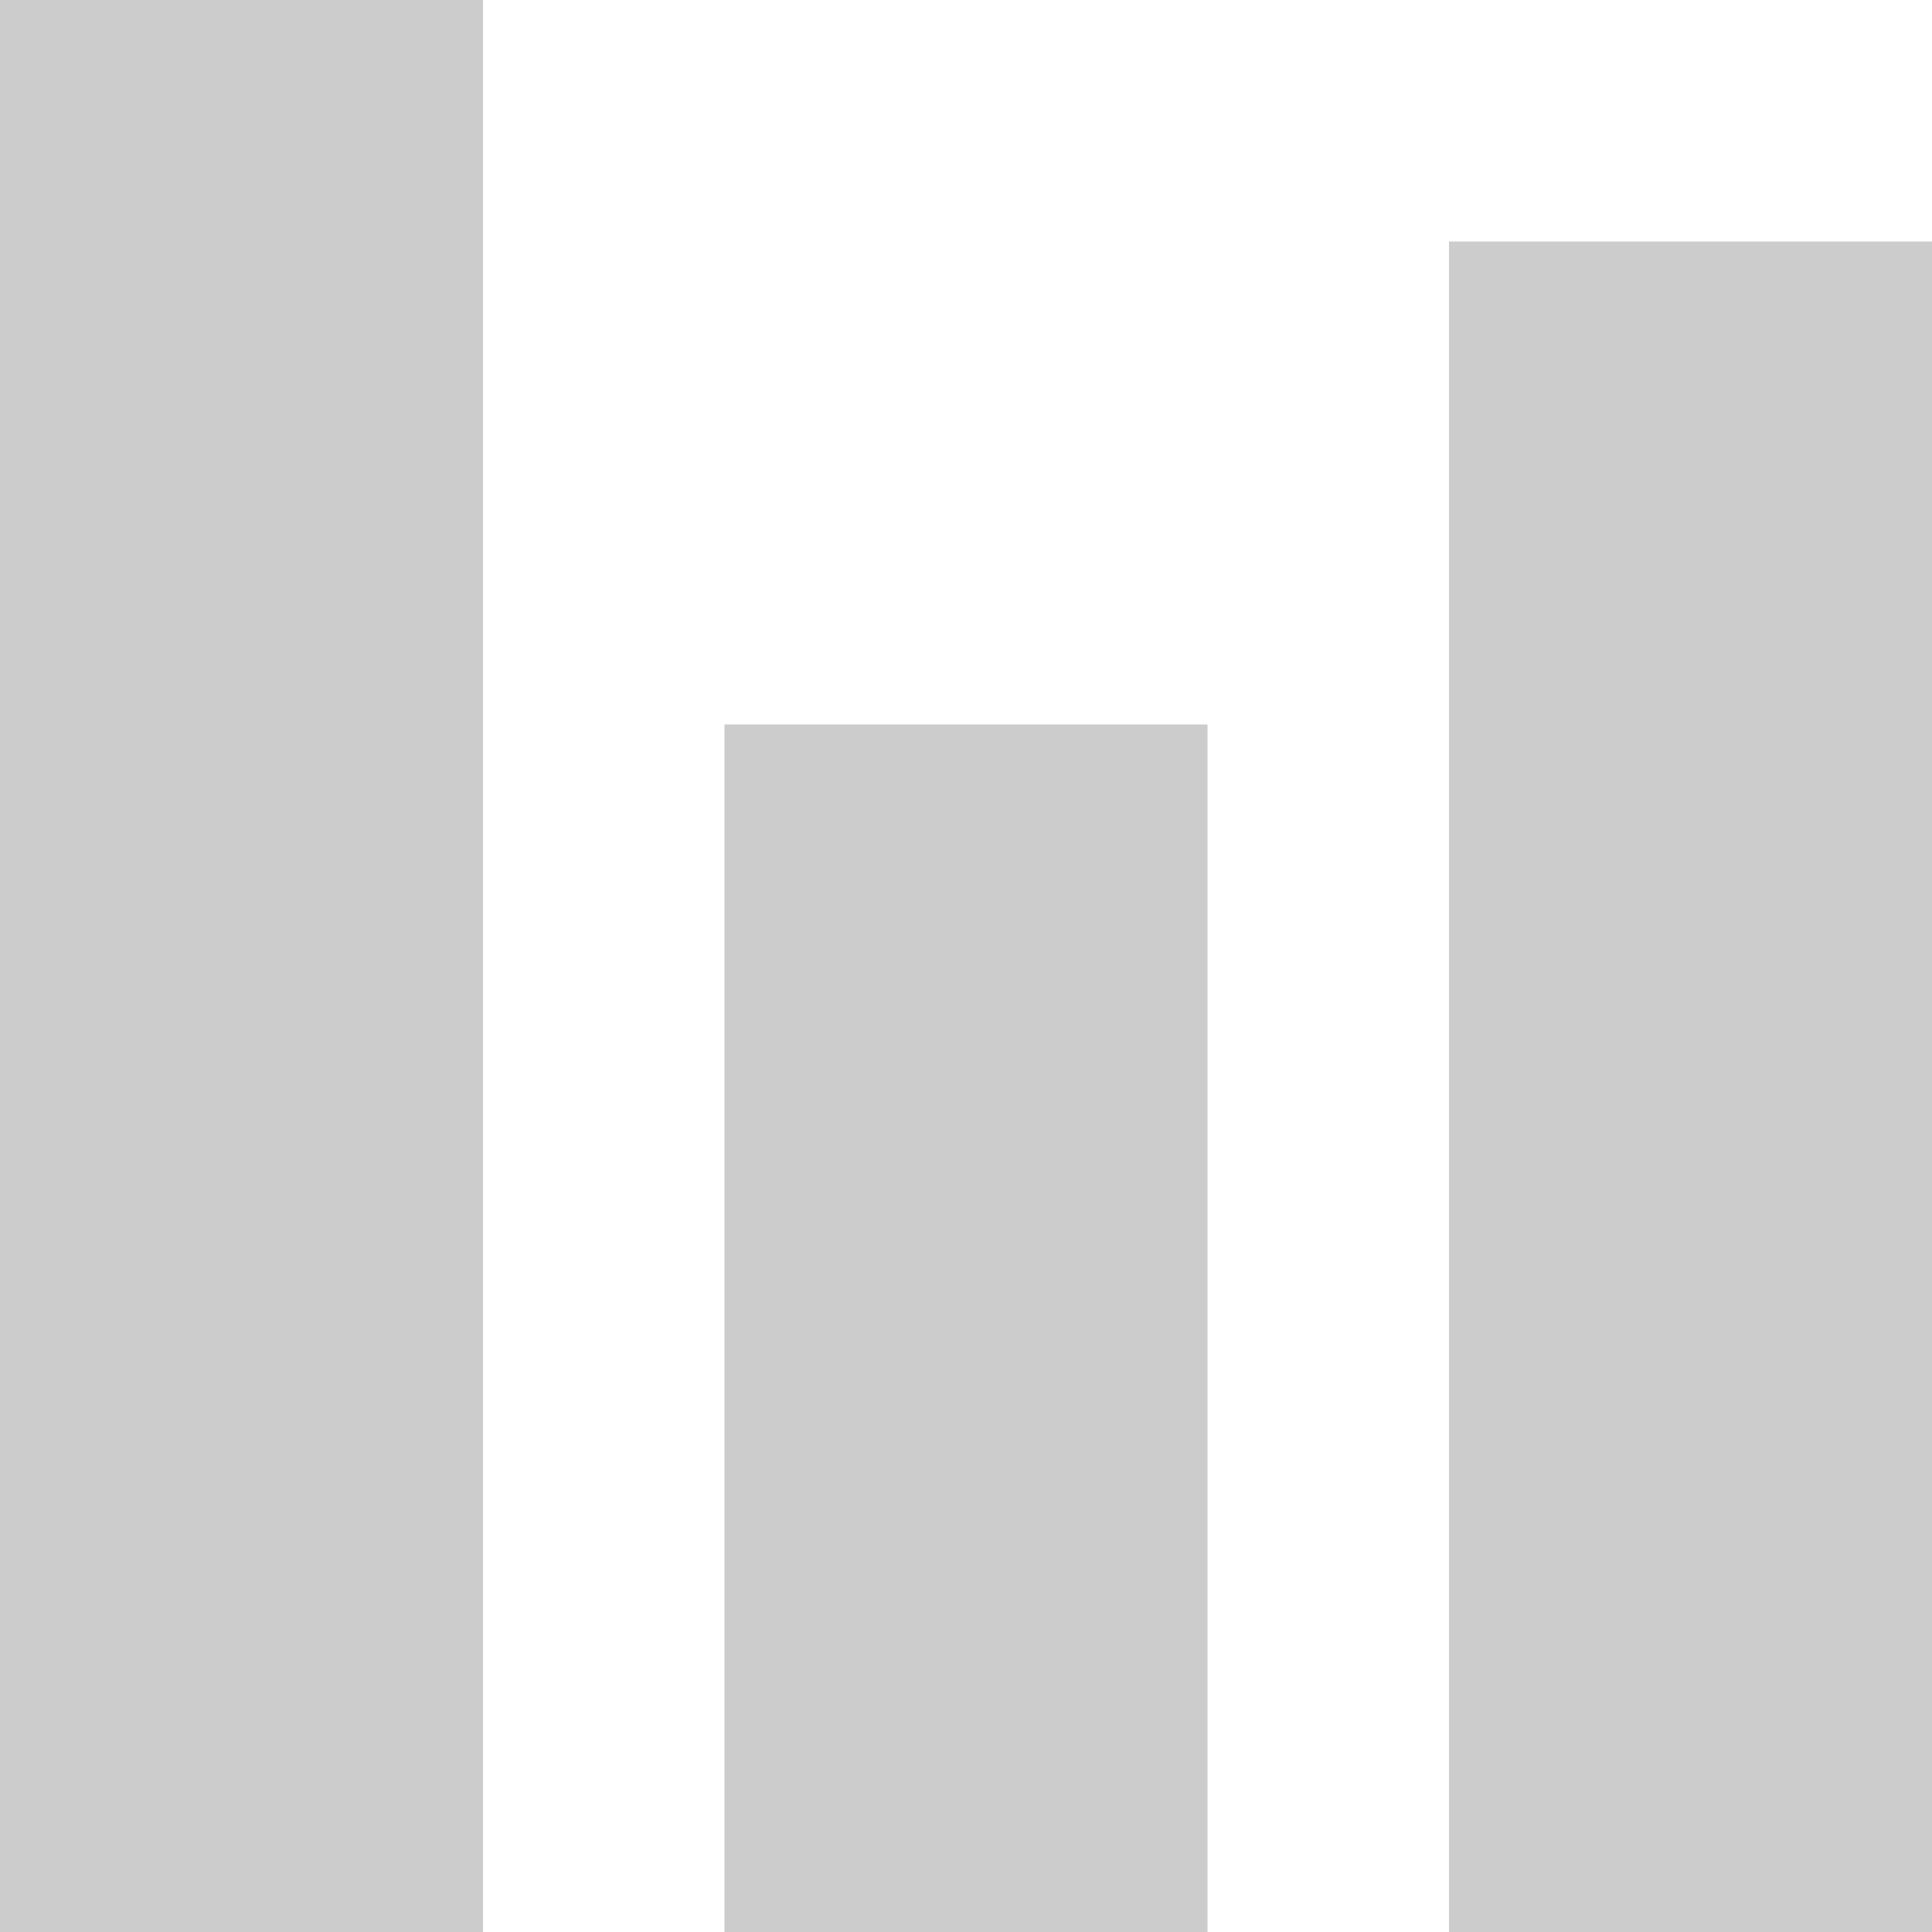
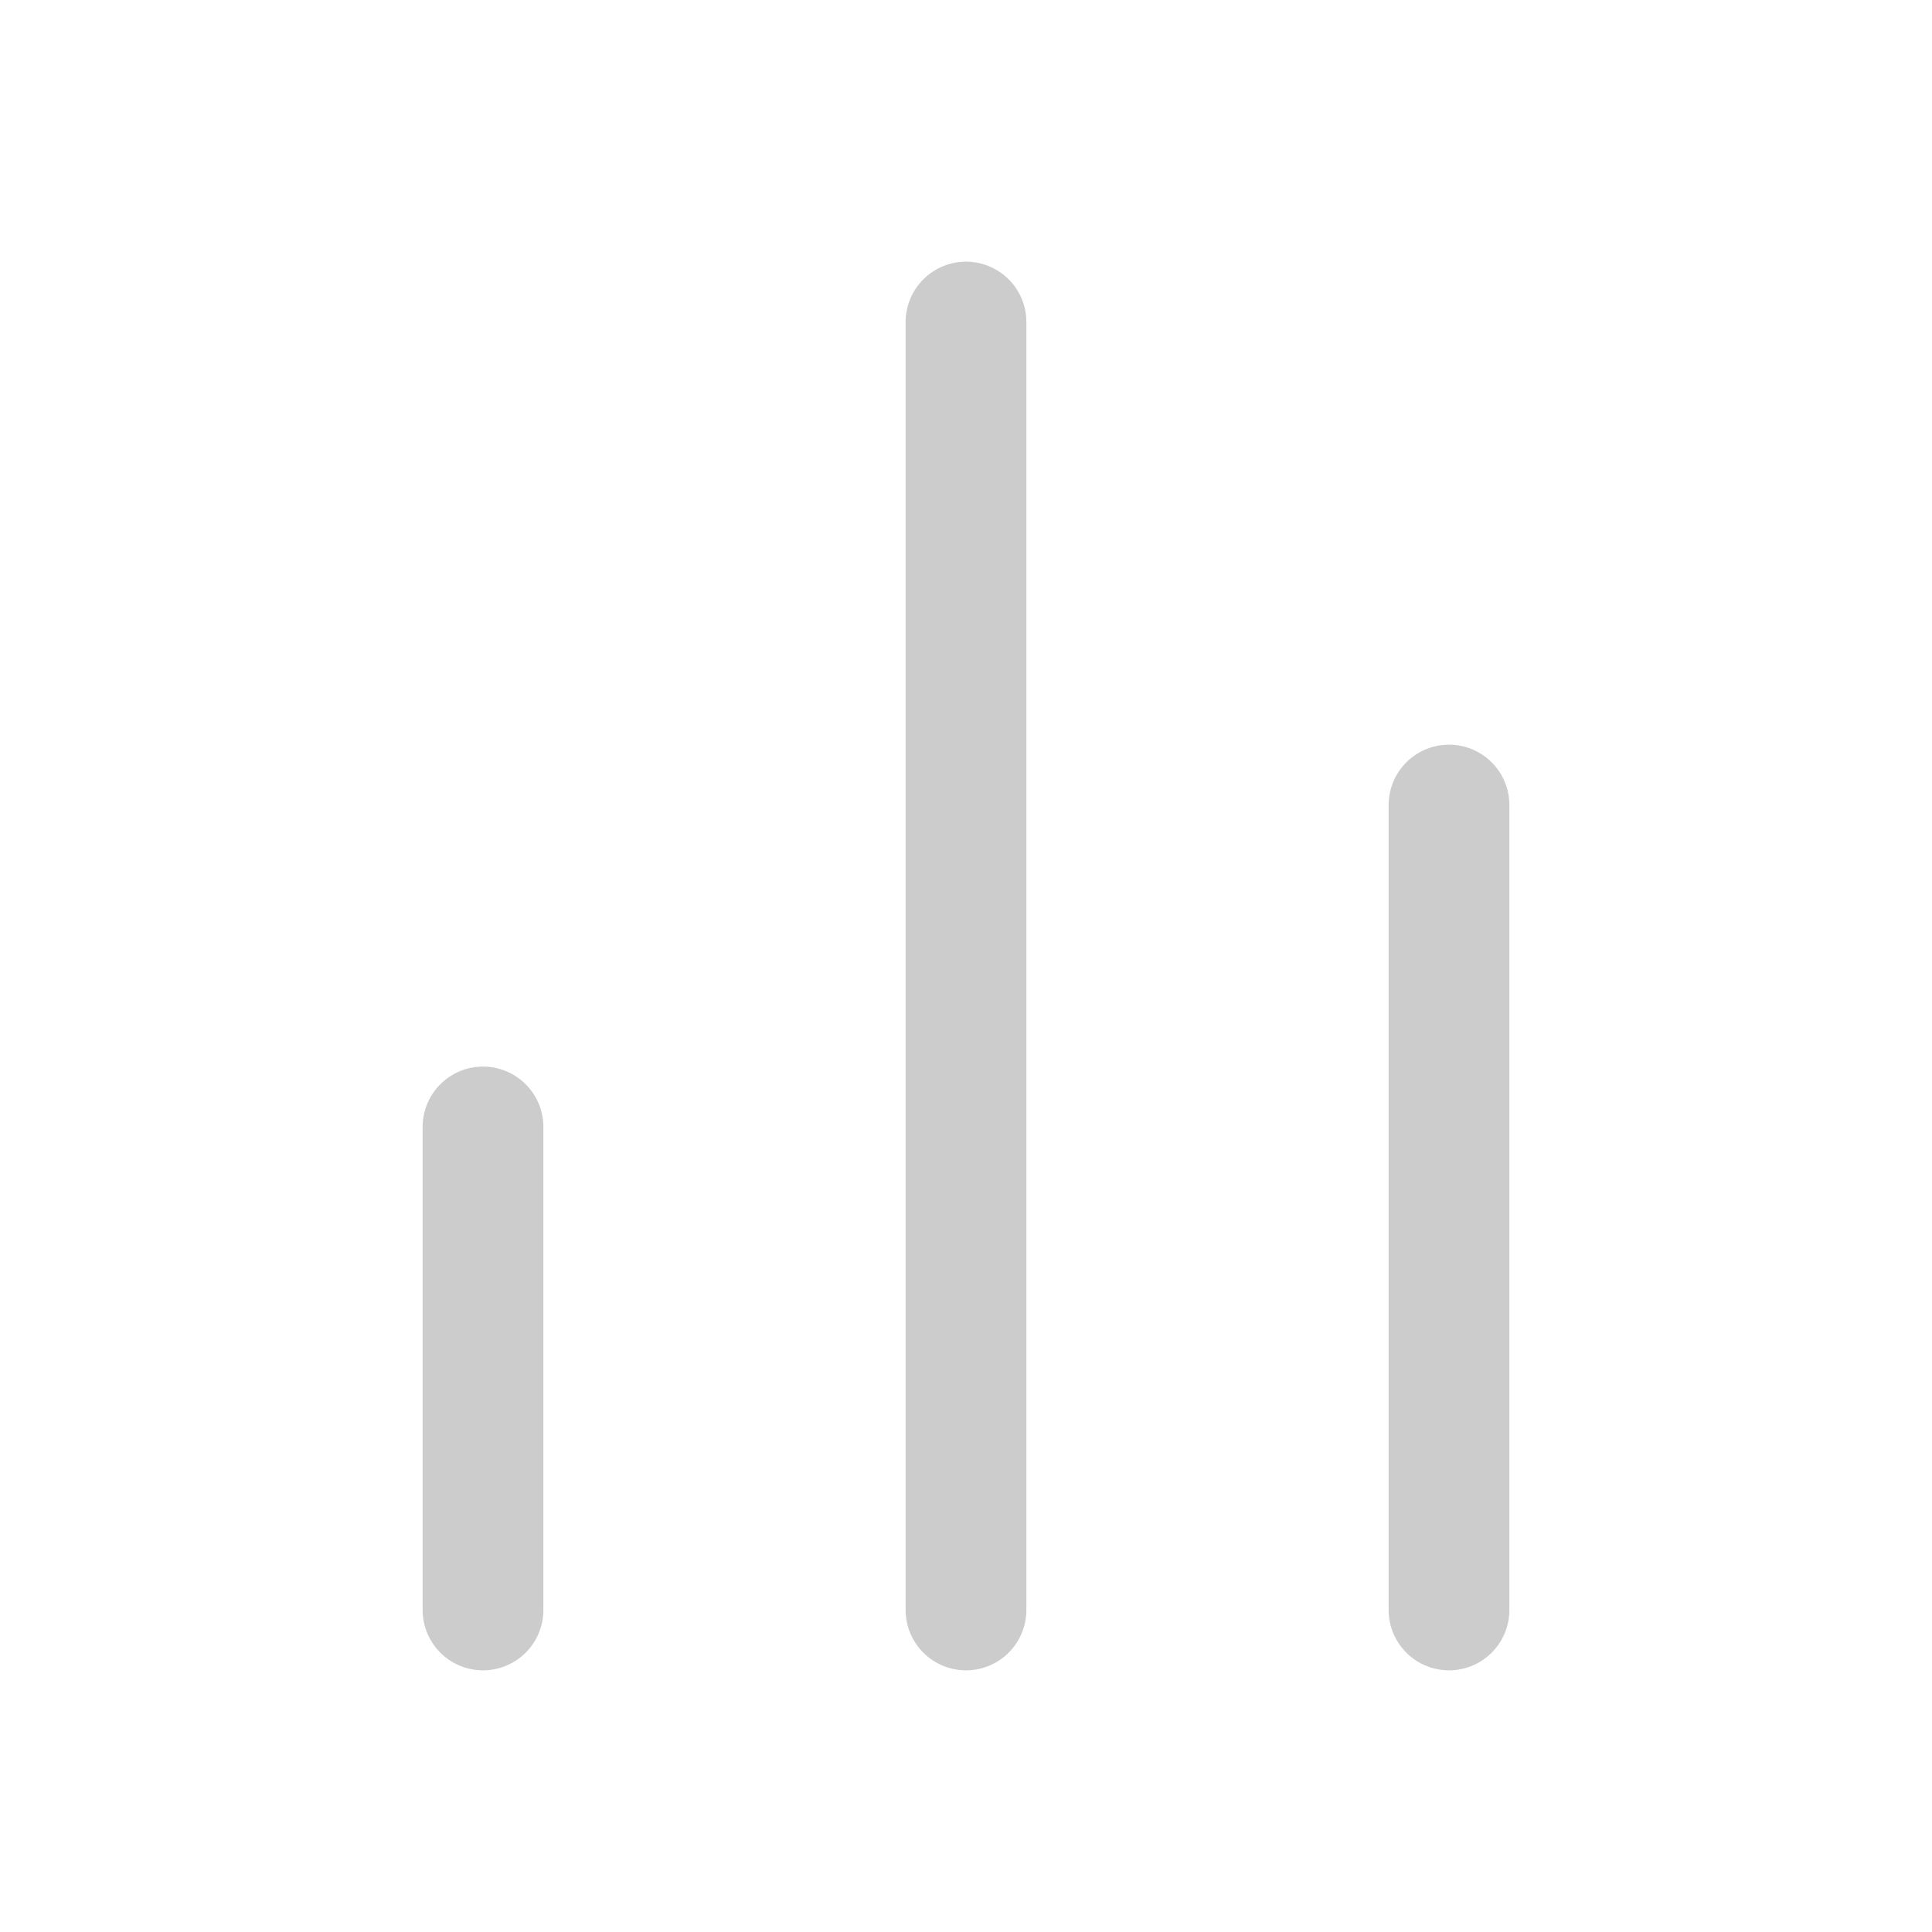
- <svg xmlns="http://www.w3.org/2000/svg" viewBox="0 0 18 18">
-   <g fill="#ccc">
-     <path d="m0 0h4.5v18h-4.5z" />
-     <path d="m6.75 6.75h4.5v11.25h-4.5z" />
-     <path d="m13.5 2.25h4.5v15.75h-4.5z" />
-   </g>
+ <svg xmlns="http://www.w3.org/2000/svg" width="16" height="16" viewBox="0 0 16 16" fill="none">
+   <path d="M12 13.333V6.667" stroke="#CCCCCC" stroke-linecap="round" stroke-linejoin="round" />
+   <path d="M8 13.333V2.667" stroke="#CCCCCC" stroke-linecap="round" stroke-linejoin="round" />
+   <path d="M4 13.333V9.333" stroke="#CCCCCC" stroke-linecap="round" stroke-linejoin="round" />
</svg>
